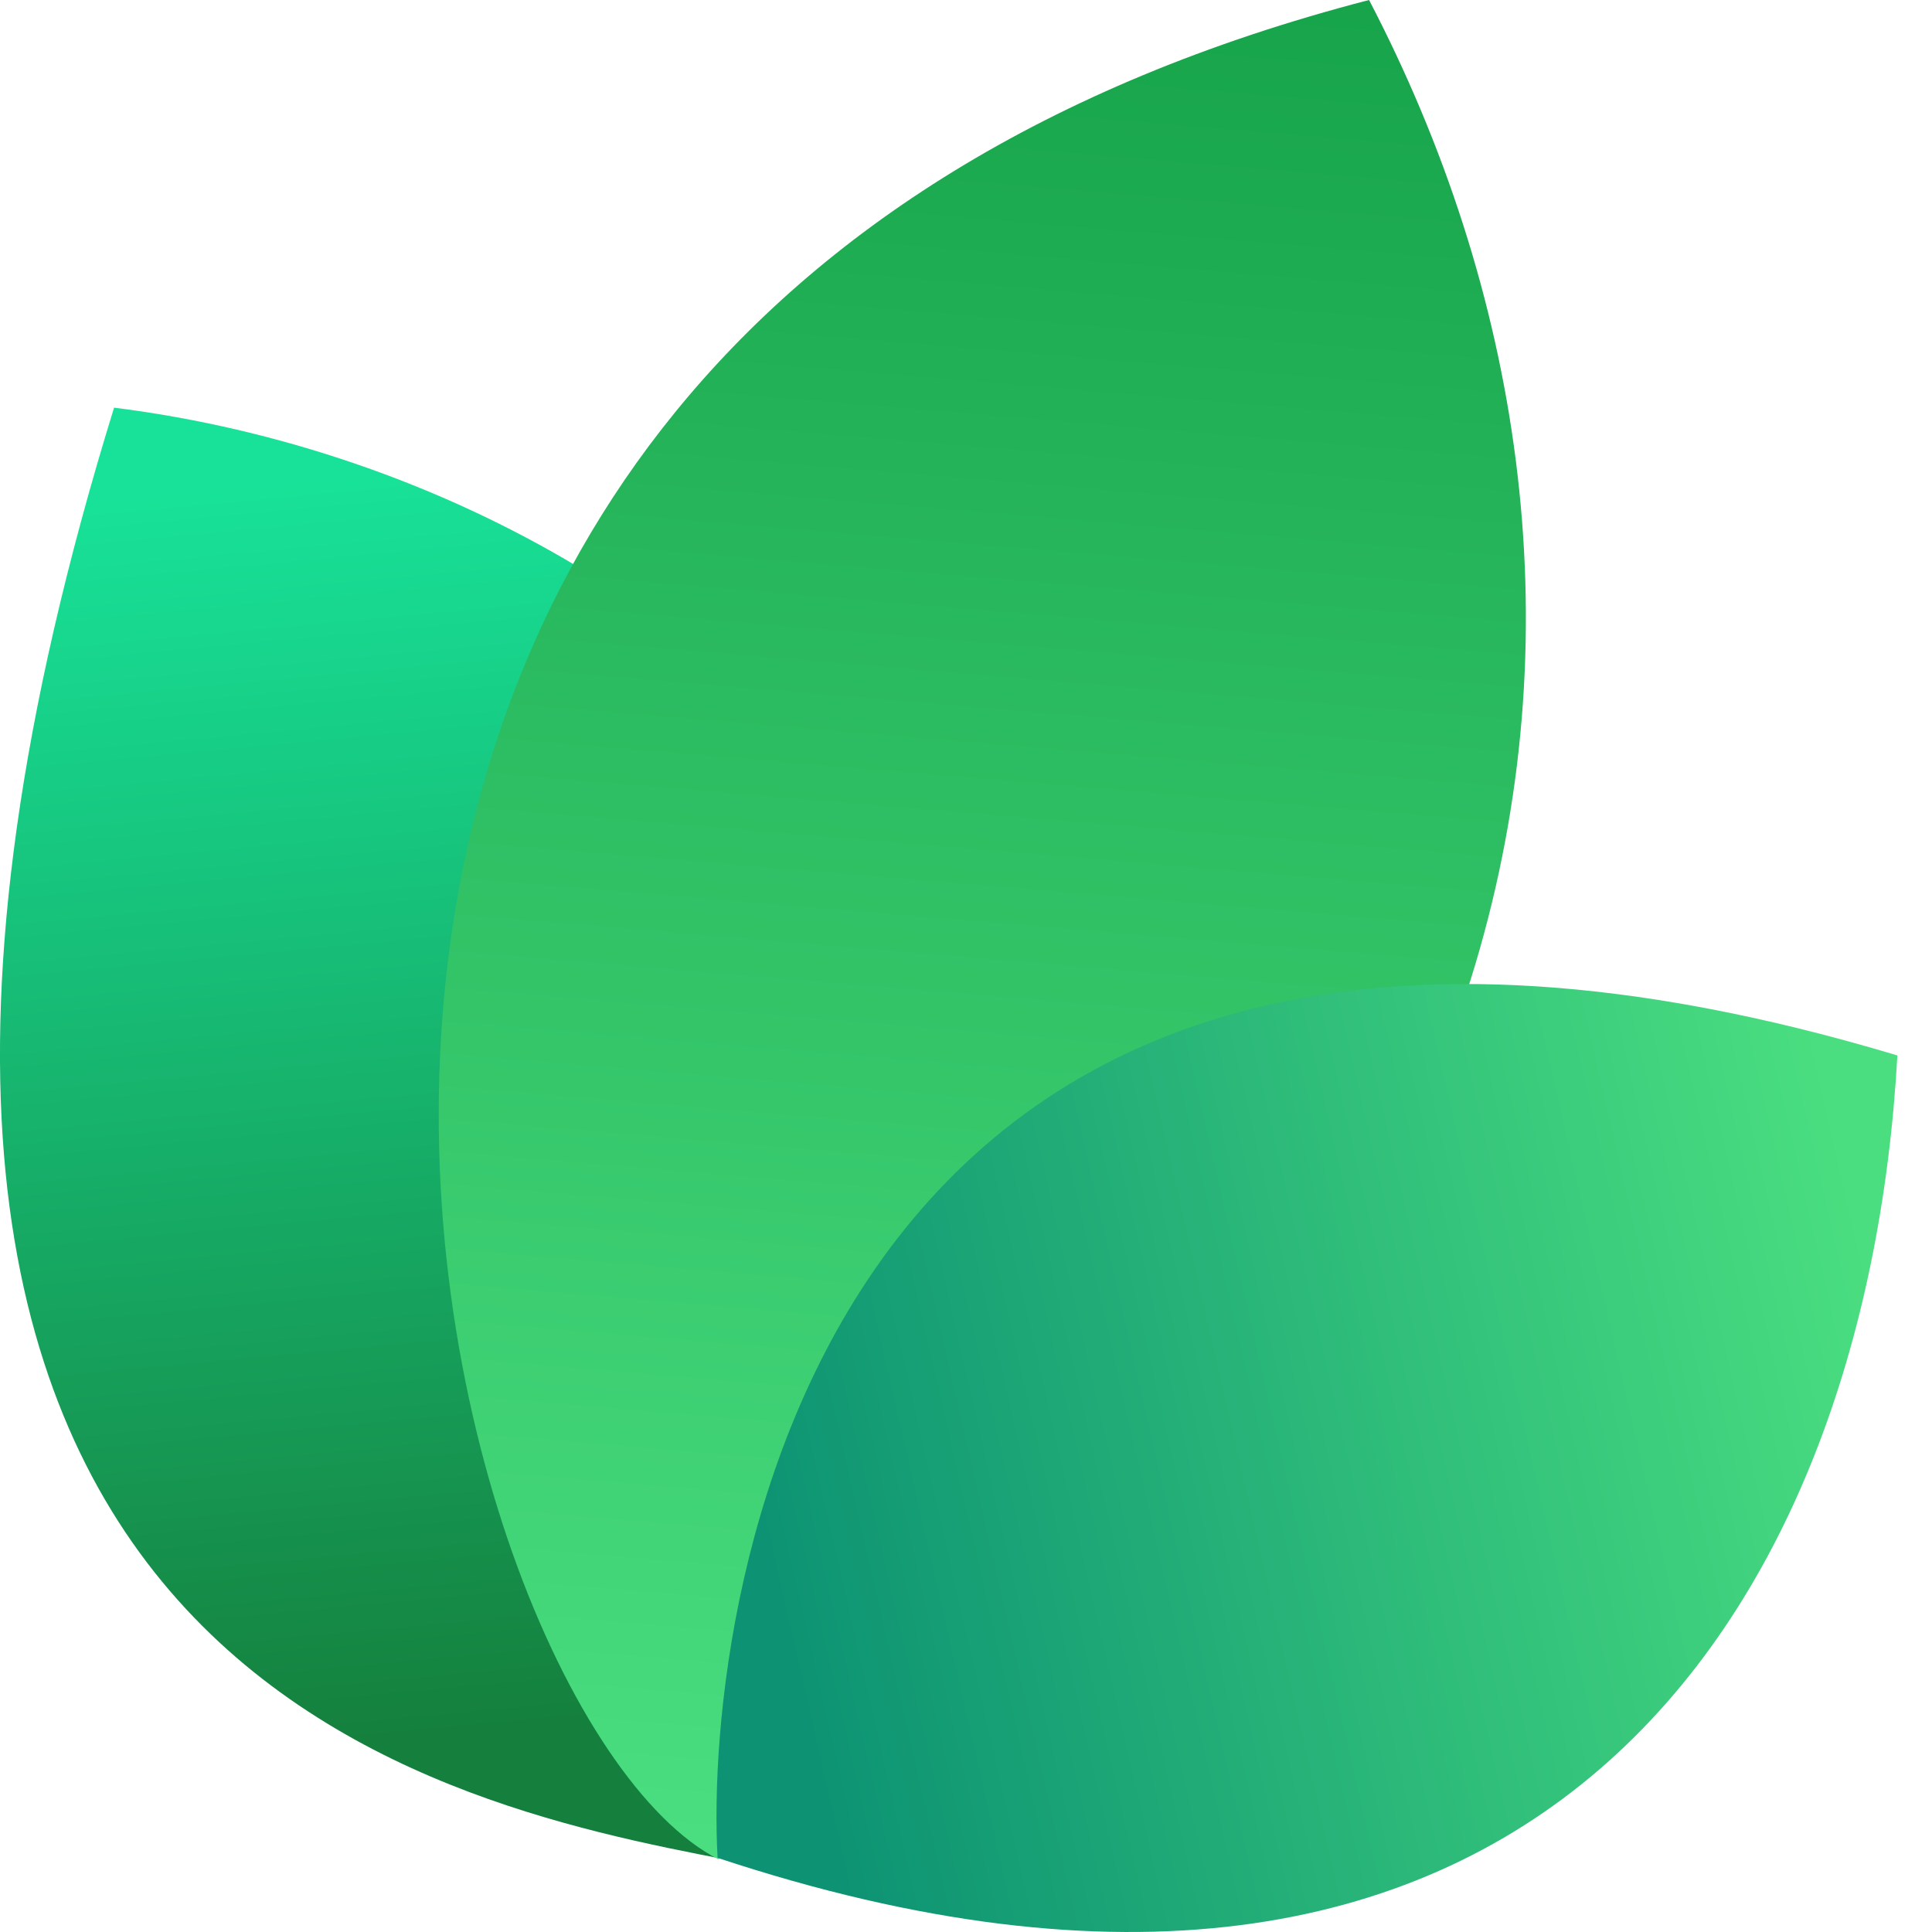
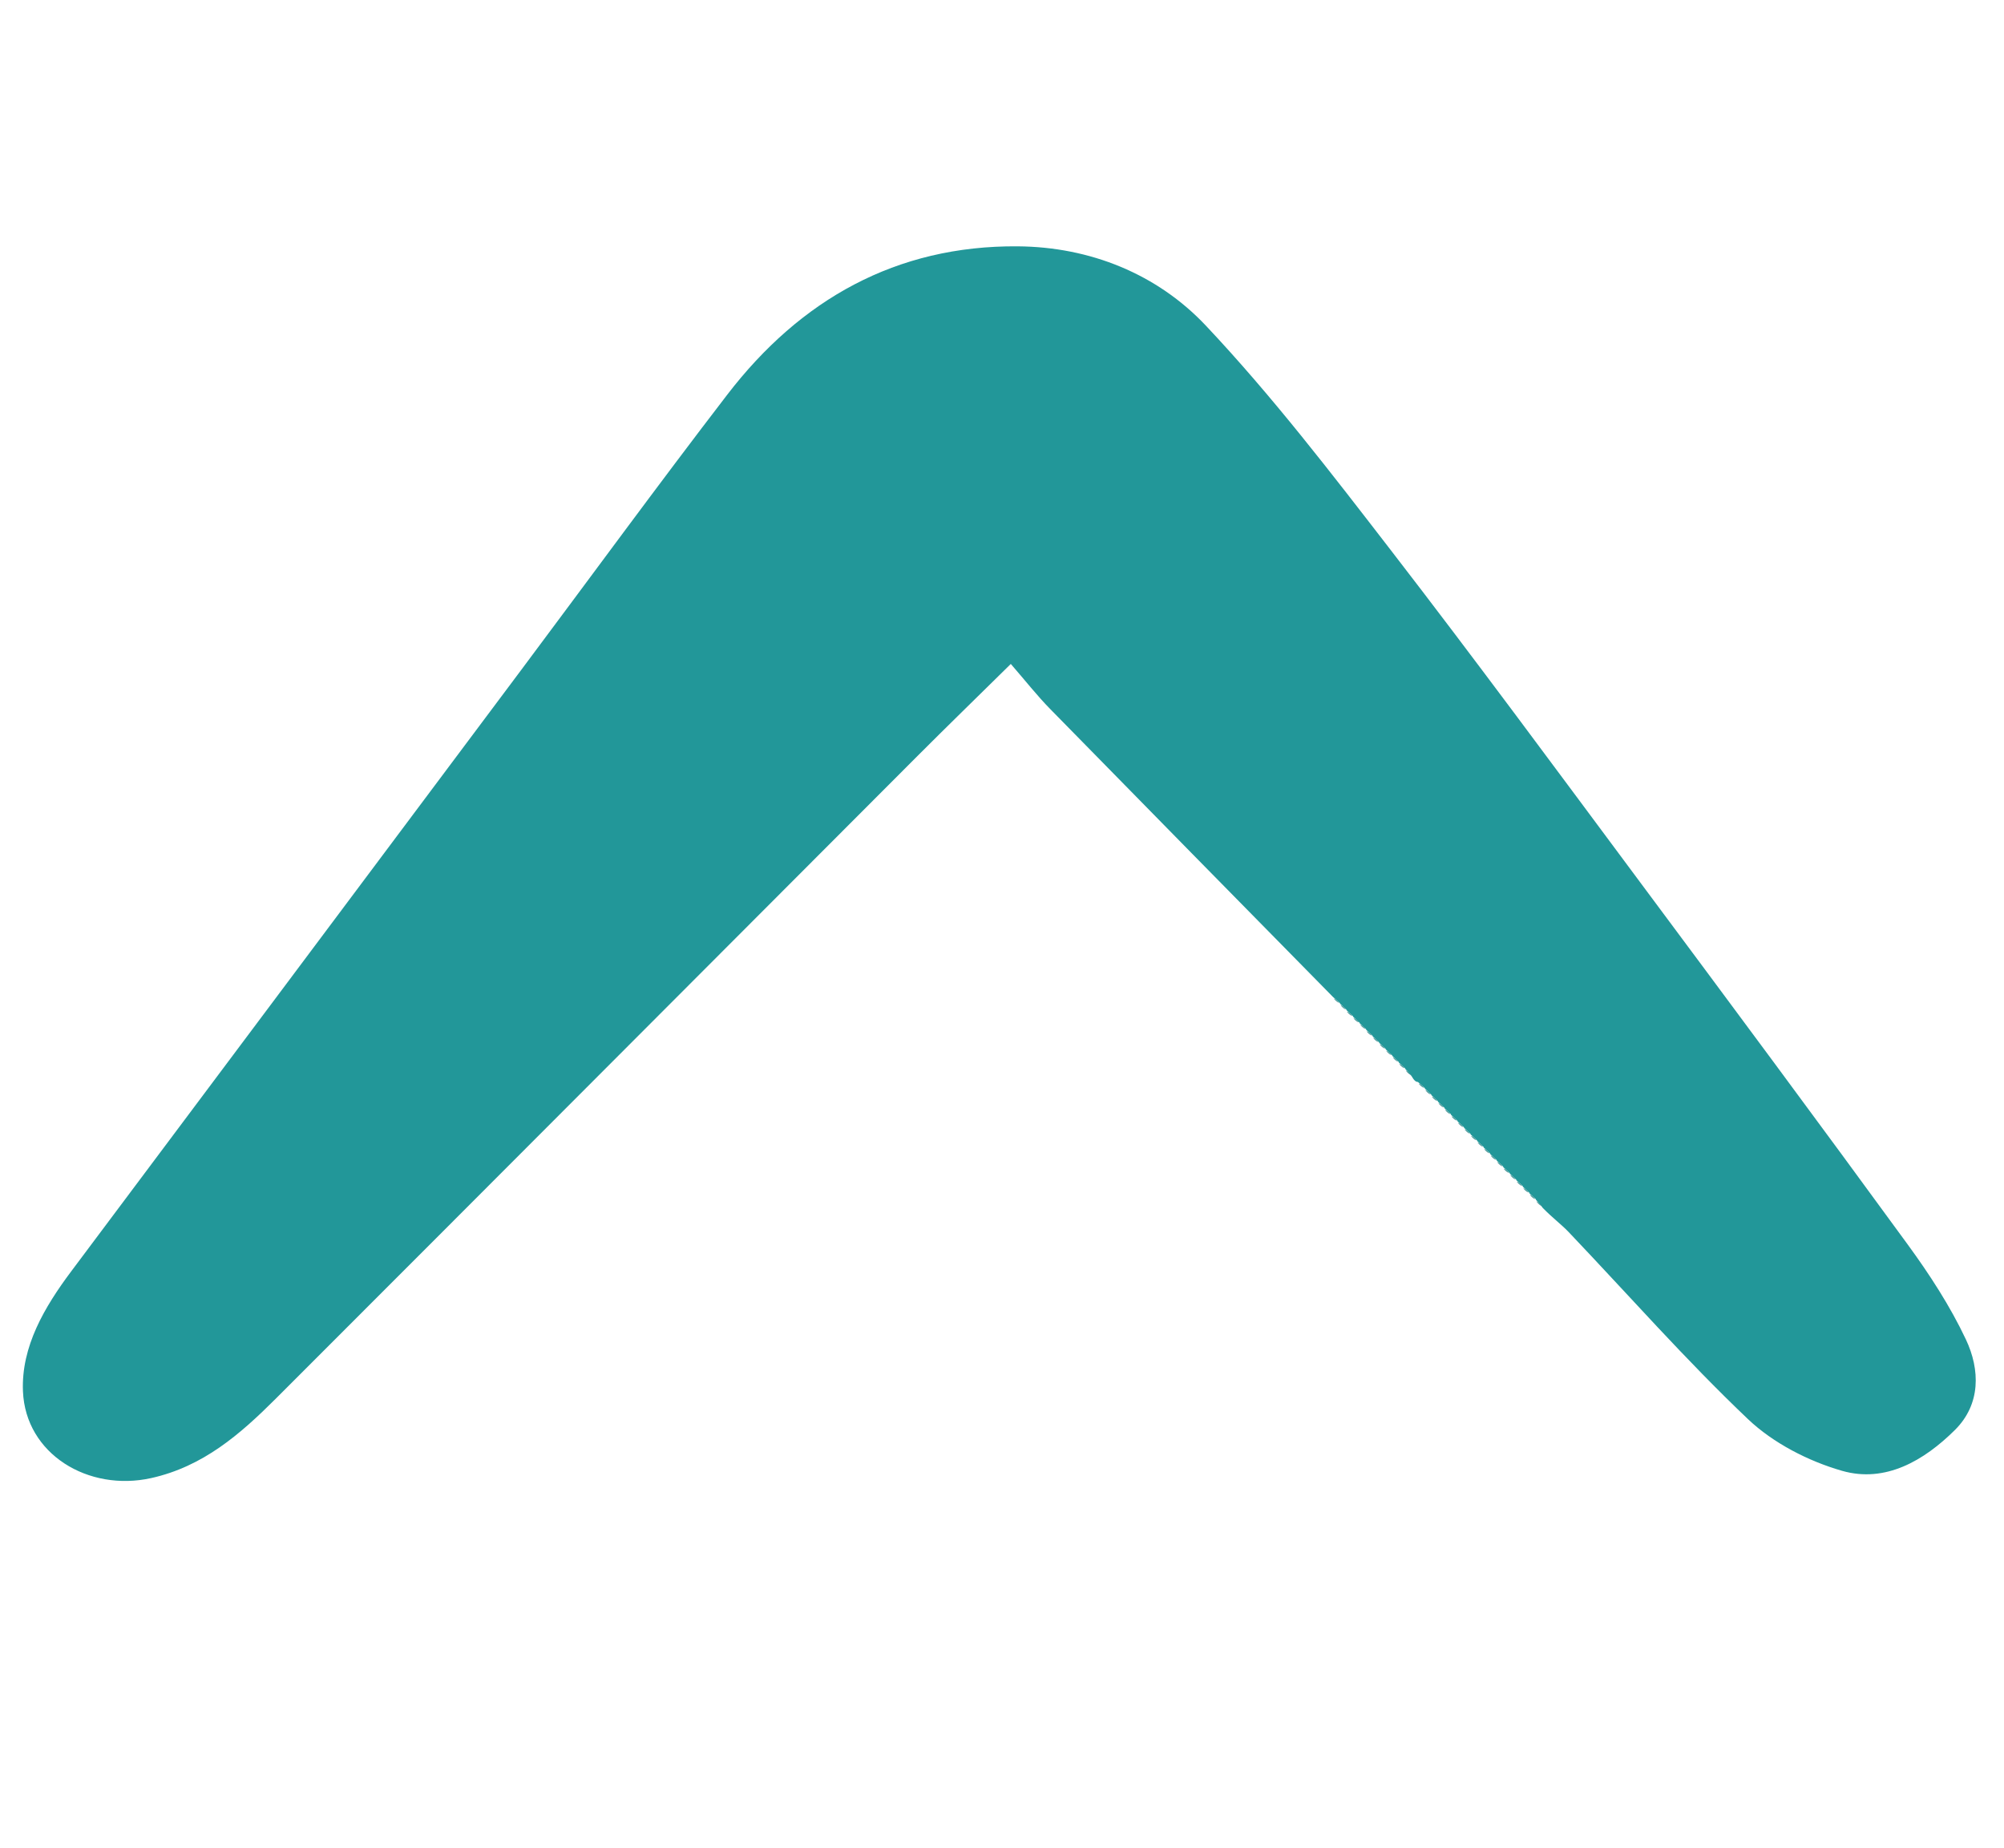
- <svg xmlns="http://www.w3.org/2000/svg" width="24" height="24" viewBox="0 0 24 24" fill="none">
-   <path d="M9.061 23.108C5.268 22.377 -3.391 20.627 1.417 5.064C9.634 6.099 16.973 14.064 9.061 23.108Z" fill="url(#paint0_linear_17557_2021)" />
-   <path d="M8.919 23.094C5.276 21.222 0.784 4.209 17.007 0C20.757 7.193 19.621 16.545 8.919 23.094Z" fill="url(#paint1_linear_17557_2021)" />
-   <path d="M8.914 23.079C8.735 19.882 10.159 9.085 23.57 13.111C23.181 20.123 18.984 26.418 8.914 23.079Z" fill="url(#paint2_linear_17557_2021)" />
-   <defs>
-     <linearGradient id="paint0_linear_17557_2021" x1="3.776" y1="5.916" x2="5.232" y2="21.559" gradientUnits="userSpaceOnUse">
-       <stop stop-color="#18E299" />
-       <stop offset="1" stop-color="#15803D" />
-     </linearGradient>
-     <linearGradient id="paint1_linear_17557_2021" x1="12.171" y1="-0.718" x2="10.19" y2="22.983" gradientUnits="userSpaceOnUse">
-       <stop stop-color="#16A34A" />
-       <stop offset="1" stop-color="#4ADE80" />
-     </linearGradient>
-     <linearGradient id="paint2_linear_17557_2021" x1="23.133" y1="15.353" x2="9.338" y2="18.52" gradientUnits="userSpaceOnUse">
-       <stop stop-color="#4ADE80" />
-       <stop offset="1" stop-color="#0D9373" />
-     </linearGradient>
-   </defs>
+ <svg xmlns="http://www.w3.org/2000/svg" width="307" height="283" overflow="hidden">
+   <g transform="translate(-367 -202)">
+     <g>
+       <g>
+         <path d="M229.038 190.121C228.717 190.087 228.469 189.935 228.067 189.242 227.587 188.585 227.333 188.349 227.08 188.113 227.08 188.113 227.158 188.114 226.998 187.953 226.583 187.567 226.329 187.34 226.075 187.114 226.075 187.114 226.157 187.113 225.998 186.955 225.588 186.569 225.337 186.34 225.086 186.111 225.086 186.111 225.159 186.111 224.998 185.95 224.585 185.563 224.332 185.337 224.08 185.111 224.08 185.111 224.157 185.111 223.997 184.951 223.584 184.564 223.331 184.338 223.078 184.113 223.078 184.113 223.155 184.112 222.994 183.951 222.579 183.564 222.325 183.337 222.071 183.111 222.071 183.111 222.154 183.11 221.995 182.953 221.586 182.567 221.336 182.338 221.085 182.109 221.085 182.109 221.159 182.11 220.998 181.949 220.585 181.561 220.334 181.334 220.082 181.107 220.082 181.107 220.153 181.105 219.992 180.944 219.577 180.558 219.322 180.334 219.068 180.109 219.068 180.109 219.153 180.108 218.991 179.951 218.575 179.565 218.32 179.336 218.066 179.108 218.066 179.108 218.154 179.106 217.991 178.952 217.575 178.567 217.323 178.336 217.071 178.105 217.071 178.105 217.156 178.104 216.987 177.95 216.556 177.57 216.296 177.344 216.035 177.118 201.568 162.414 187.088 147.723 172.652 132.989 170.672 130.968 168.916 128.728 166.656 126.129 161.481 131.224 156.883 135.689 152.353 140.222 119.584 173.006 86.849 205.824 54.052 238.58 48.614 244.011 42.917 248.973 34.958 250.735 25.339 252.865 15.714 247.063 15.323 237.44 15.045 230.601 18.623 224.555 22.723 219.082 32.587 205.915 42.452 192.749 52.315 179.581 65.41 162.096 78.507 144.612 91.596 127.123 102.134 113.042 112.513 98.84 123.232 84.899 134.409 70.363 149.094 62.067 167.71 62.211 178.811 62.297 189.075 66.441 196.535 74.347 206.731 85.153 215.839 97.03 224.944 108.81 237.896 125.569 250.465 142.626 263.119 159.614 276.834 178.029 290.532 196.459 304.071 215.003 307.414 219.581 310.564 224.416 312.974 229.524 315.158 234.154 315.261 239.434 311.288 243.372 306.587 248.031 300.658 251.535 293.985 249.618 288.817 248.133 283.453 245.379 279.583 241.706 270.004 232.613 261.244 222.658 252.12 213.082 251.01 211.917 249.687 210.955 248.15 209.385 247.585 208.622 247.333 208.372 247.081 208.122 247.081 208.122 247.175 208.126 247.01 207.972 246.589 207.588 246.334 207.358 246.078 207.128 246.078 207.128 246.169 207.127 246.007 206.972 245.589 206.587 245.333 206.357 245.077 206.127 245.077 206.127 245.169 206.125 245.006 205.971 244.588 205.586 244.333 205.356 244.078 205.125 244.078 205.125 244.17 205.124 244.007 204.97 243.589 204.586 243.334 204.356 243.08 204.126 243.08 204.126 243.168 204.127 243.006 203.97 242.589 203.584 242.332 203.356 242.076 203.128 242.076 203.128 242.163 203.125 242.002 202.969 241.585 202.583 241.33 202.353 241.075 202.124 241.075 202.124 241.167 202.123 241.004 201.969 240.587 201.584 240.332 201.353 240.077 201.122 240.077 201.122 240.167 201.122 240.004 200.967 239.587 200.582 239.332 200.352 239.077 200.122 239.077 200.122 239.166 200.122 239.003 199.966 238.585 199.58 238.329 199.351 238.073 199.121 238.073 199.121 238.165 199.12 238.003 198.966 237.586 198.582 237.332 198.351 237.078 198.121 237.078 198.121 237.165 198.121 237.004 197.964 236.589 197.578 236.335 197.349 236.081 197.12 236.081 197.12 236.163 197.12 236.002 196.961 235.586 196.575 235.331 196.348 235.076 196.121 235.076 196.121 235.162 196.12 235.001 195.963 234.585 195.577 234.33 195.349 234.075 195.12 234.075 195.12 234.161 195.119 234 194.962 233.585 194.576 233.331 194.347 233.076 194.119 233.076 194.119 233.161 194.118 233 193.961 232.583 193.575 232.328 193.346 232.073 193.117 232.073 193.117 232.162 193.117 231.999 192.961 231.582 192.576 231.327 192.346 231.072 192.117 231.072 192.117 231.16 192.117 230.999 191.961 230.584 191.575 230.33 191.346 230.076 191.116 230.076 191.116 230.161 191.115 229.994 190.958 229.564 190.574 229.301 190.348 229.038 190.121Z" fill="#229799" transform="matrix(1 0 0 1.00076 355.193 177.471)" />
+         <path d="M233.166 194.377C233.331 194.347 233.585 194.576 234 195.005 233.86 195.016 233.558 194.826 233.166 194.377Z" fill="#3A8F91" transform="matrix(1 0 0 1.00076 355.193 177.471)" />
+         <path d="M247.169 208.388C247.333 208.372 247.585 208.622 247.996 209.087 247.856 209.087 247.557 208.871 247.169 208.388Z" fill="#3A8F91" transform="matrix(1 0 0 1.00076 355.193 177.471)" />
+         <path d="M234.161 195.383C234.33 195.349 234.585 195.577 235.001 196.006 234.858 196.019 234.552 195.832 234.161 195.383Z" fill="#3A8F91" transform="matrix(1 0 0 1.00076 355.193 177.471)" />
+         <path d="M235.161 196.383C235.331 196.348 235.586 196.575 236.002 197.002 235.858 197.017 235.553 196.831 235.161 196.383Z" fill="#3A8F91" transform="matrix(1 0 0 1.00076 355.193 177.471)" />
+         <path d="M236.172 197.379C236.335 197.349 236.589 197.578 237.004 198.008 236.864 198.018 236.563 197.827 236.172 197.379Z" fill="#3A8F91" transform="matrix(1 0 0 1.00076 355.193 177.471)" />
+         <path d="M237.163 198.384C237.332 198.351 237.586 198.582 238.003 199.012 237.86 199.024 237.554 198.836 237.163 198.384Z" fill="#3A8F91" transform="matrix(1 0 0 1.00076 355.193 177.471)" />
+         <path d="M238.163 199.382C238.329 199.351 238.585 199.58 239.003 200.01 238.862 200.022 238.557 199.833 238.163 199.382Z" fill="#3A8F91" transform="matrix(1 0 0 1.00076 355.193 177.471)" />
+         <path d="M239.165 200.383C239.332 200.352 239.587 200.582 240.004 201.012 239.863 201.023 239.558 200.834 239.165 200.383Z" fill="#3A8F91" transform="matrix(1 0 0 1.00076 355.193 177.471)" />
+         <path d="M240.166 201.384C240.332 201.353 240.587 201.584 241.005 202.015 240.864 202.025 240.56 201.835 240.166 201.384Z" fill="#3A8F91" transform="matrix(1 0 0 1.00076 355.193 177.471)" />
+         <path d="M241.165 202.384C241.33 202.353 241.585 202.583 242.003 203.012 241.862 203.023 241.559 202.833 241.165 202.384Z" fill="#3A8F91" transform="matrix(1 0 0 1.00076 355.193 177.471)" />
+         <path d="M242.161 203.391C242.332 203.356 242.589 203.584 243.005 204.014 242.86 204.029 242.553 203.842 242.161 203.391Z" fill="#3A8F91" transform="matrix(1 0 0 1.00076 355.193 177.471)" />
+         <path d="M243.169 204.386C243.334 204.356 243.589 204.586 244.007 205.016 243.867 205.026 243.563 204.836 243.169 204.386Z" fill="#3A8F91" transform="matrix(1 0 0 1.00076 355.193 177.471)" />
+         <path d="M244.169 205.385C244.333 205.356 244.588 205.586 245.007 206.017 244.867 206.027 244.563 205.837 244.169 205.385Z" fill="#3A8F91" transform="matrix(1 0 0 1.00076 355.193 177.471)" />
+         <path d="M245.164 206.39C245.333 206.357 245.589 206.587 246.007 207.018 245.864 207.03 245.558 206.842 245.164 206.39Z" fill="#3A8F91" transform="matrix(1 0 0 1.00076 355.193 177.471)" />
+         <path d="M246.166 207.39C246.334 207.358 246.589 207.588 247.008 208.019 246.865 208.031 246.56 207.841 246.166 207.39Z" fill="#3A8F91" transform="matrix(1 0 0 1.00076 355.193 177.471)" />
+         <path d="M232.164 193.376C232.328 193.346 232.583 193.575 233 194.003 232.86 194.014 232.557 193.825 232.164 193.376Z" fill="#3A8F91" transform="matrix(1 0 0 1.00076 355.193 177.471)" />
+         <path d="M231.161 192.378C231.327 192.346 231.582 192.576 232 193.005 231.858 193.016 231.554 192.827 231.161 192.378Z" fill="#3A8F91" transform="matrix(1 0 0 1.00076 355.193 177.471)" />
+         <path d="M230.163 191.378C230.33 191.346 230.584 191.575 230.999 192.005 230.857 192.017 230.553 191.828 230.163 191.378Z" fill="#3A8F91" transform="matrix(1 0 0 1.00076 355.193 177.471)" />
+         <path d="M229.14 190.379C229.301 190.348 229.564 190.574 229.995 191 229.856 191.012 229.548 190.825 229.14 190.379Z" fill="#3A8F91" transform="matrix(1 0 0 1.00076 355.193 177.471)" />
+         <path d="M227.166 188.376C227.333 188.349 227.587 188.585 227.997 189.029 227.853 189.037 227.552 188.839 227.166 188.376Z" fill="#3A8F91" transform="matrix(1 0 0 1.00076 355.193 177.471)" />
+         <path d="M226.161 187.375C226.329 187.34 226.583 187.567 226.997 187.992 226.854 188.006 226.551 187.821 226.161 187.375Z" fill="#3A8F91" transform="matrix(1 0 0 1.00076 355.193 177.471)" />
+         <path d="M225.178 186.366C225.337 186.34 225.588 186.569 225.998 186.997 225.862 187.004 225.566 186.812 225.178 186.366Z" fill="#3A8F91" transform="matrix(1 0 0 1.00076 355.193 177.471)" />
+         <path d="M224.174 185.365C224.332 185.337 224.585 185.563 224.998 185.986 224.862 185.995 224.565 185.807 224.174 185.365Z" fill="#3A8F91" transform="matrix(1 0 0 1.00076 355.193 177.471)" />
+         <path d="M223.166 184.37C223.331 184.338 223.584 184.564 223.997 184.989 223.856 185.001 223.555 184.815 223.166 184.37Z" fill="#3A8F91" transform="matrix(1 0 0 1.00076 355.193 177.471)" />
+         <path d="M222.161 183.368C222.325 183.337 222.579 183.564 222.995 183.99 222.854 184.001 222.553 183.814 222.161 183.368Z" fill="#3A8F91" transform="matrix(1 0 0 1.00076 355.193 177.471)" />
+         <path d="M221.167 182.37C221.336 182.338 221.586 182.567 221.996 182.995 221.853 183.006 221.551 182.819 221.167 182.37Z" fill="#3A8F91" transform="matrix(1 0 0 1.00076 355.193 177.471)" />
+         <path d="M220.182 181.356C220.334 181.334 220.585 181.561 220.997 181.986 220.866 181.991 220.573 181.798 220.182 181.356Z" fill="#3A8F91" transform="matrix(1 0 0 1.00076 355.193 177.471)" />
+         <path d="M219.155 180.369C219.322 180.334 219.577 180.558 219.993 180.979 219.851 180.994 219.547 180.811 219.155 180.369Z" fill="#3A8F91" transform="matrix(1 0 0 1.00076 355.193 177.471)" />
+         <path d="M218.154 179.368C218.32 179.336 218.575 179.565 218.992 179.994 218.85 180.005 218.546 179.817 218.154 179.368Z" fill="#3A8F91" transform="matrix(1 0 0 1.00076 355.193 177.471)" />
+         <path d="M217.166 178.36C217.323 178.336 217.575 178.567 217.992 178.996 217.857 179.001 217.559 178.808 217.166 178.36Z" fill="#3A8F91" transform="matrix(1 0 0 1.00076 355.193 177.471)" />
+         <path d="M216.144 177.368C216.296 177.344 216.556 177.57 216.987 177.993 216.856 177.999 216.555 177.809 216.144 177.368Z" fill="#3A8F91" transform="matrix(1 0 0 1.00076 355.193 177.471)" />
+       </g>
+     </g>
+   </g>
</svg>
